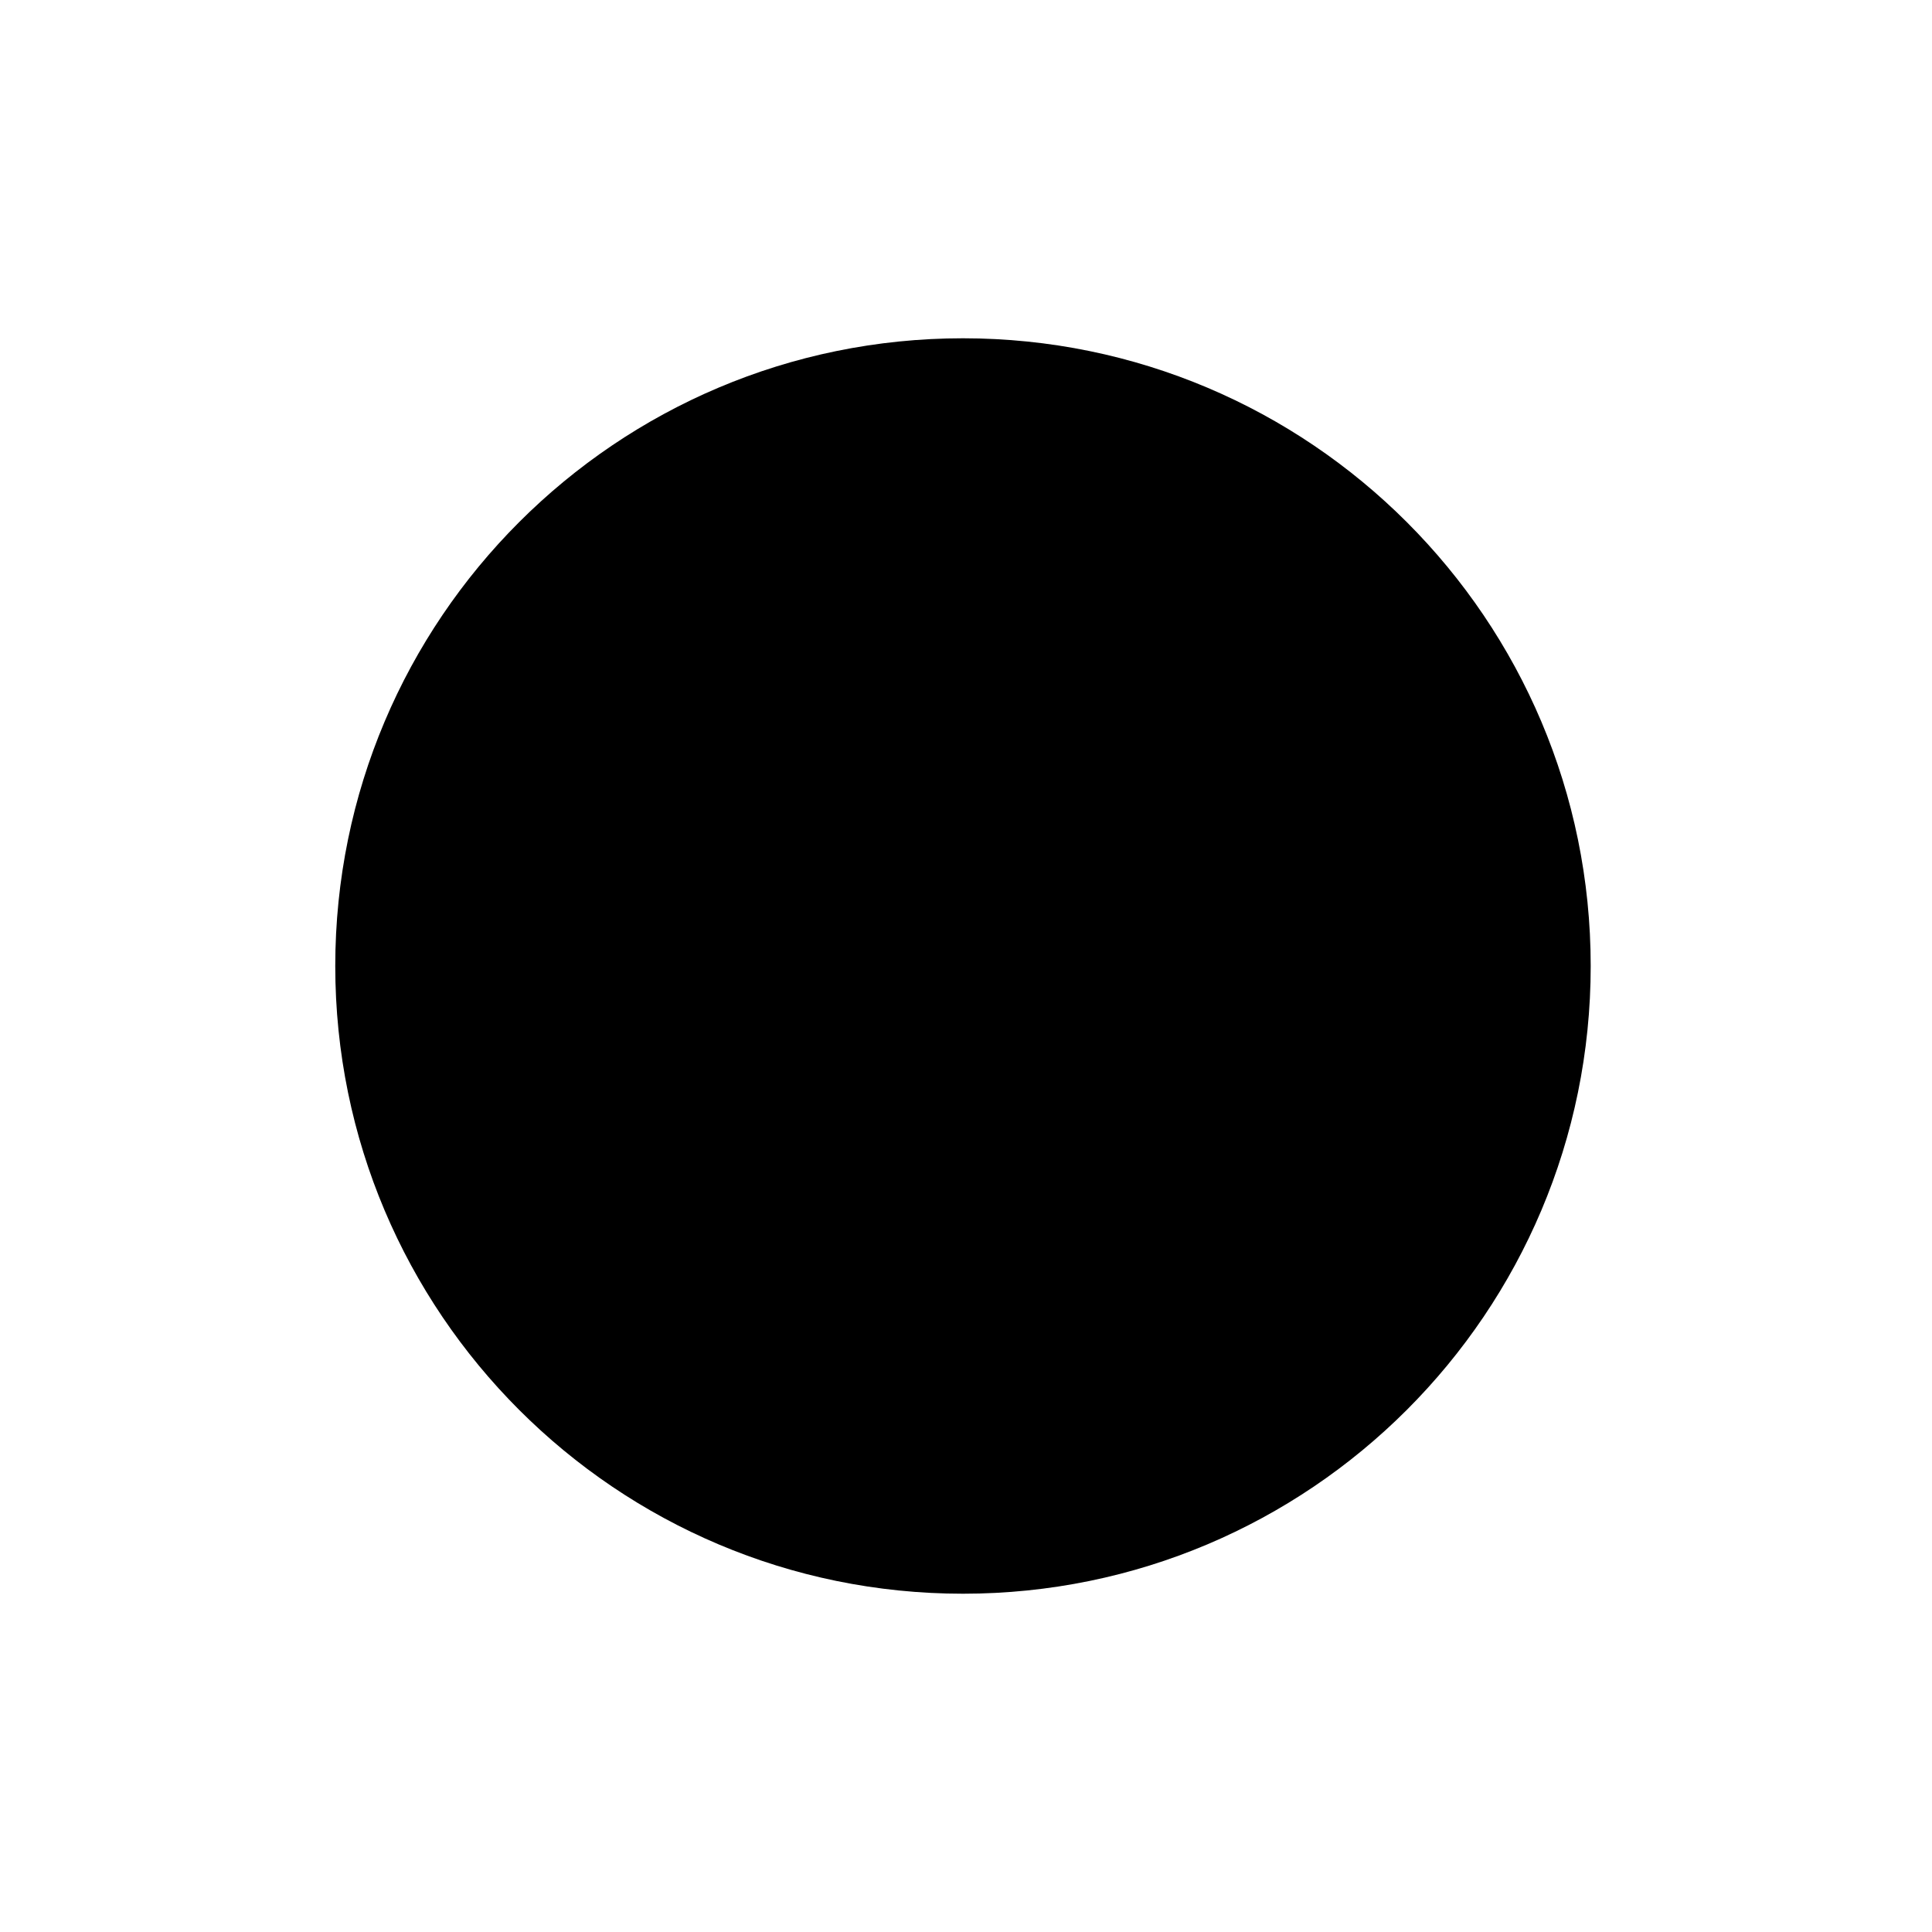
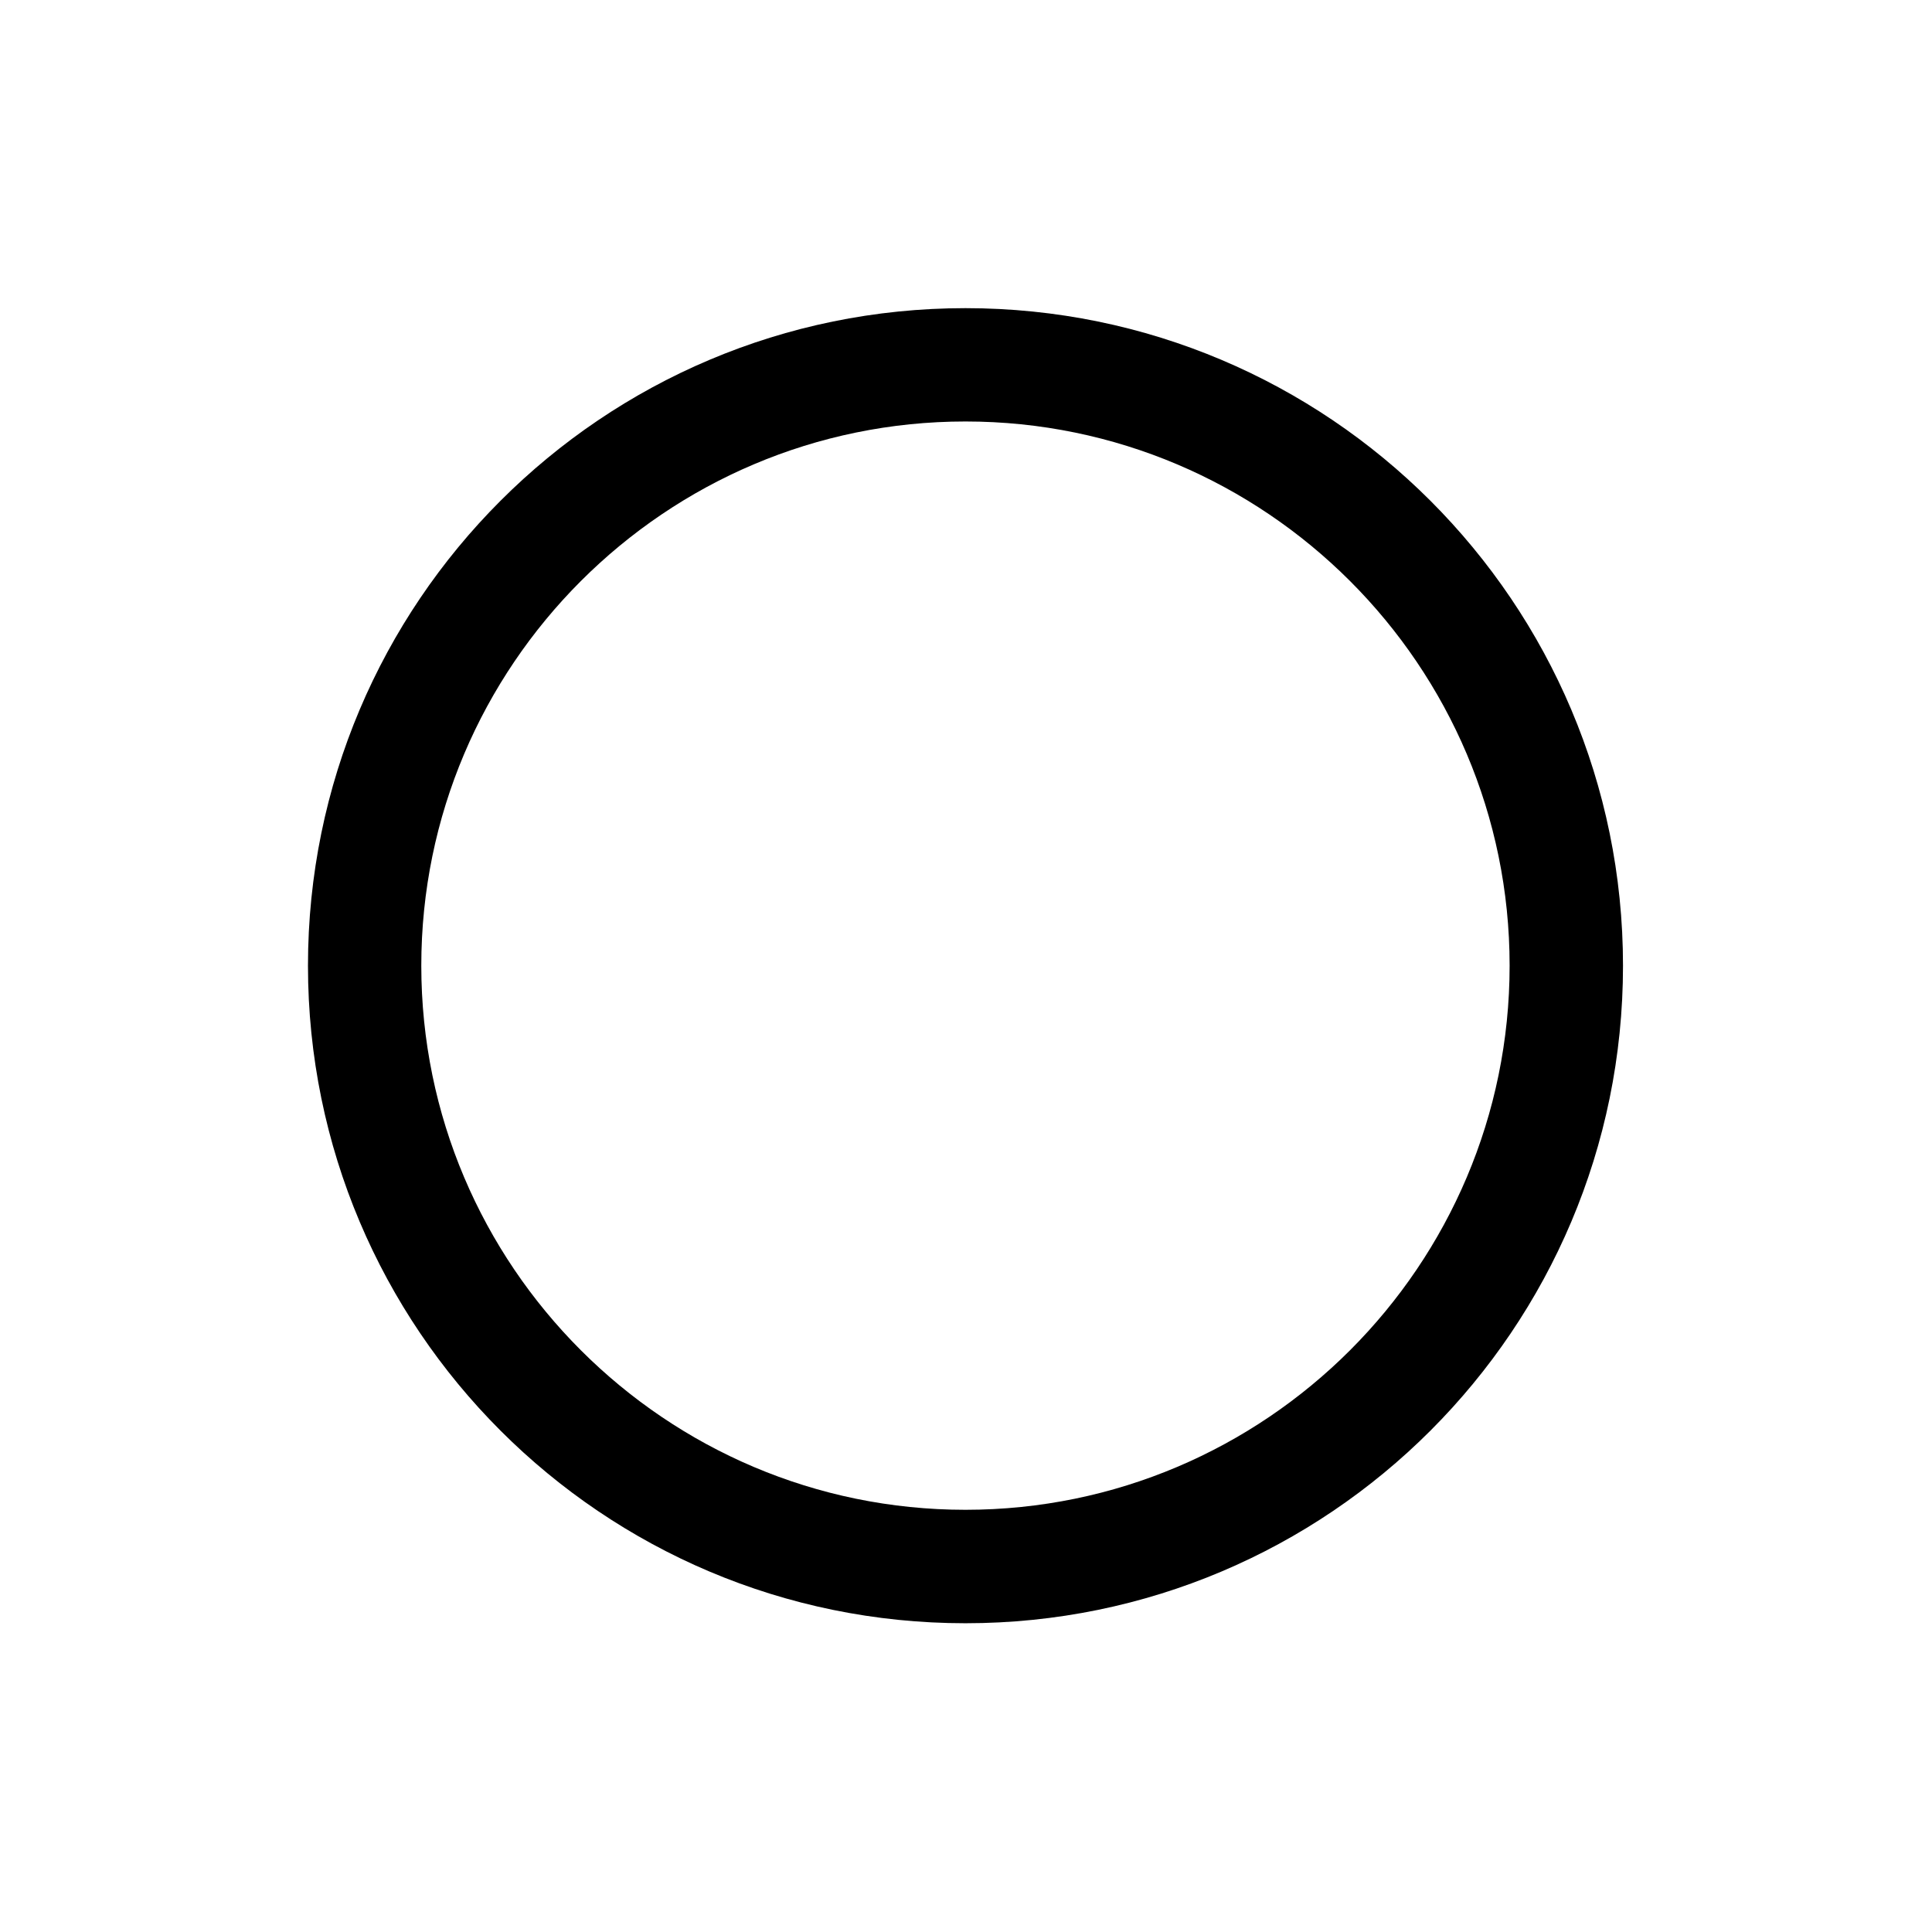
<svg xmlns="http://www.w3.org/2000/svg" xmlns:xlink="http://www.w3.org/1999/xlink" version="1.1" id="Layer_1" x="0px" y="0px" width="32px" height="32px" viewBox="0 0 32 32" enable-background="new 0 0 32 32" xml:space="preserve">
  <g>
    <defs>
      <rect id="SVGID_1_" width="32" height="32" />
    </defs>
    <clipPath id="SVGID_2_">
      <use xlink:href="#SVGID_1_" overflow="visible" />
    </clipPath>
-     <path clip-path="url(#SVGID_2_)" d="M26.347,16c0,5.742-4.655,10.397-10.397,10.397c-5.742,0-10.397-4.655-10.397-10.397   c0-5.742,4.655-10.397,10.397-10.397C21.692,5.604,26.347,10.258,26.347,16" />
+     <path clip-path="url(#SVGID_2_)" d="M15.991,5.104c6.015,0,10.891,4.876,10.891,10.891s-4.875,10.891-10.891,10.891   c-6.015,0-10.89-4.876-10.89-10.891S9.976,5.104,15.991,5.104 M15.991,6.981c-4.969,0-9.013,4.043-9.013,9.013   s4.043,9.013,9.013,9.013c4.97,0,9.013-4.043,9.013-9.013S20.96,6.981,15.991,6.981" />
  </g>
</svg>
